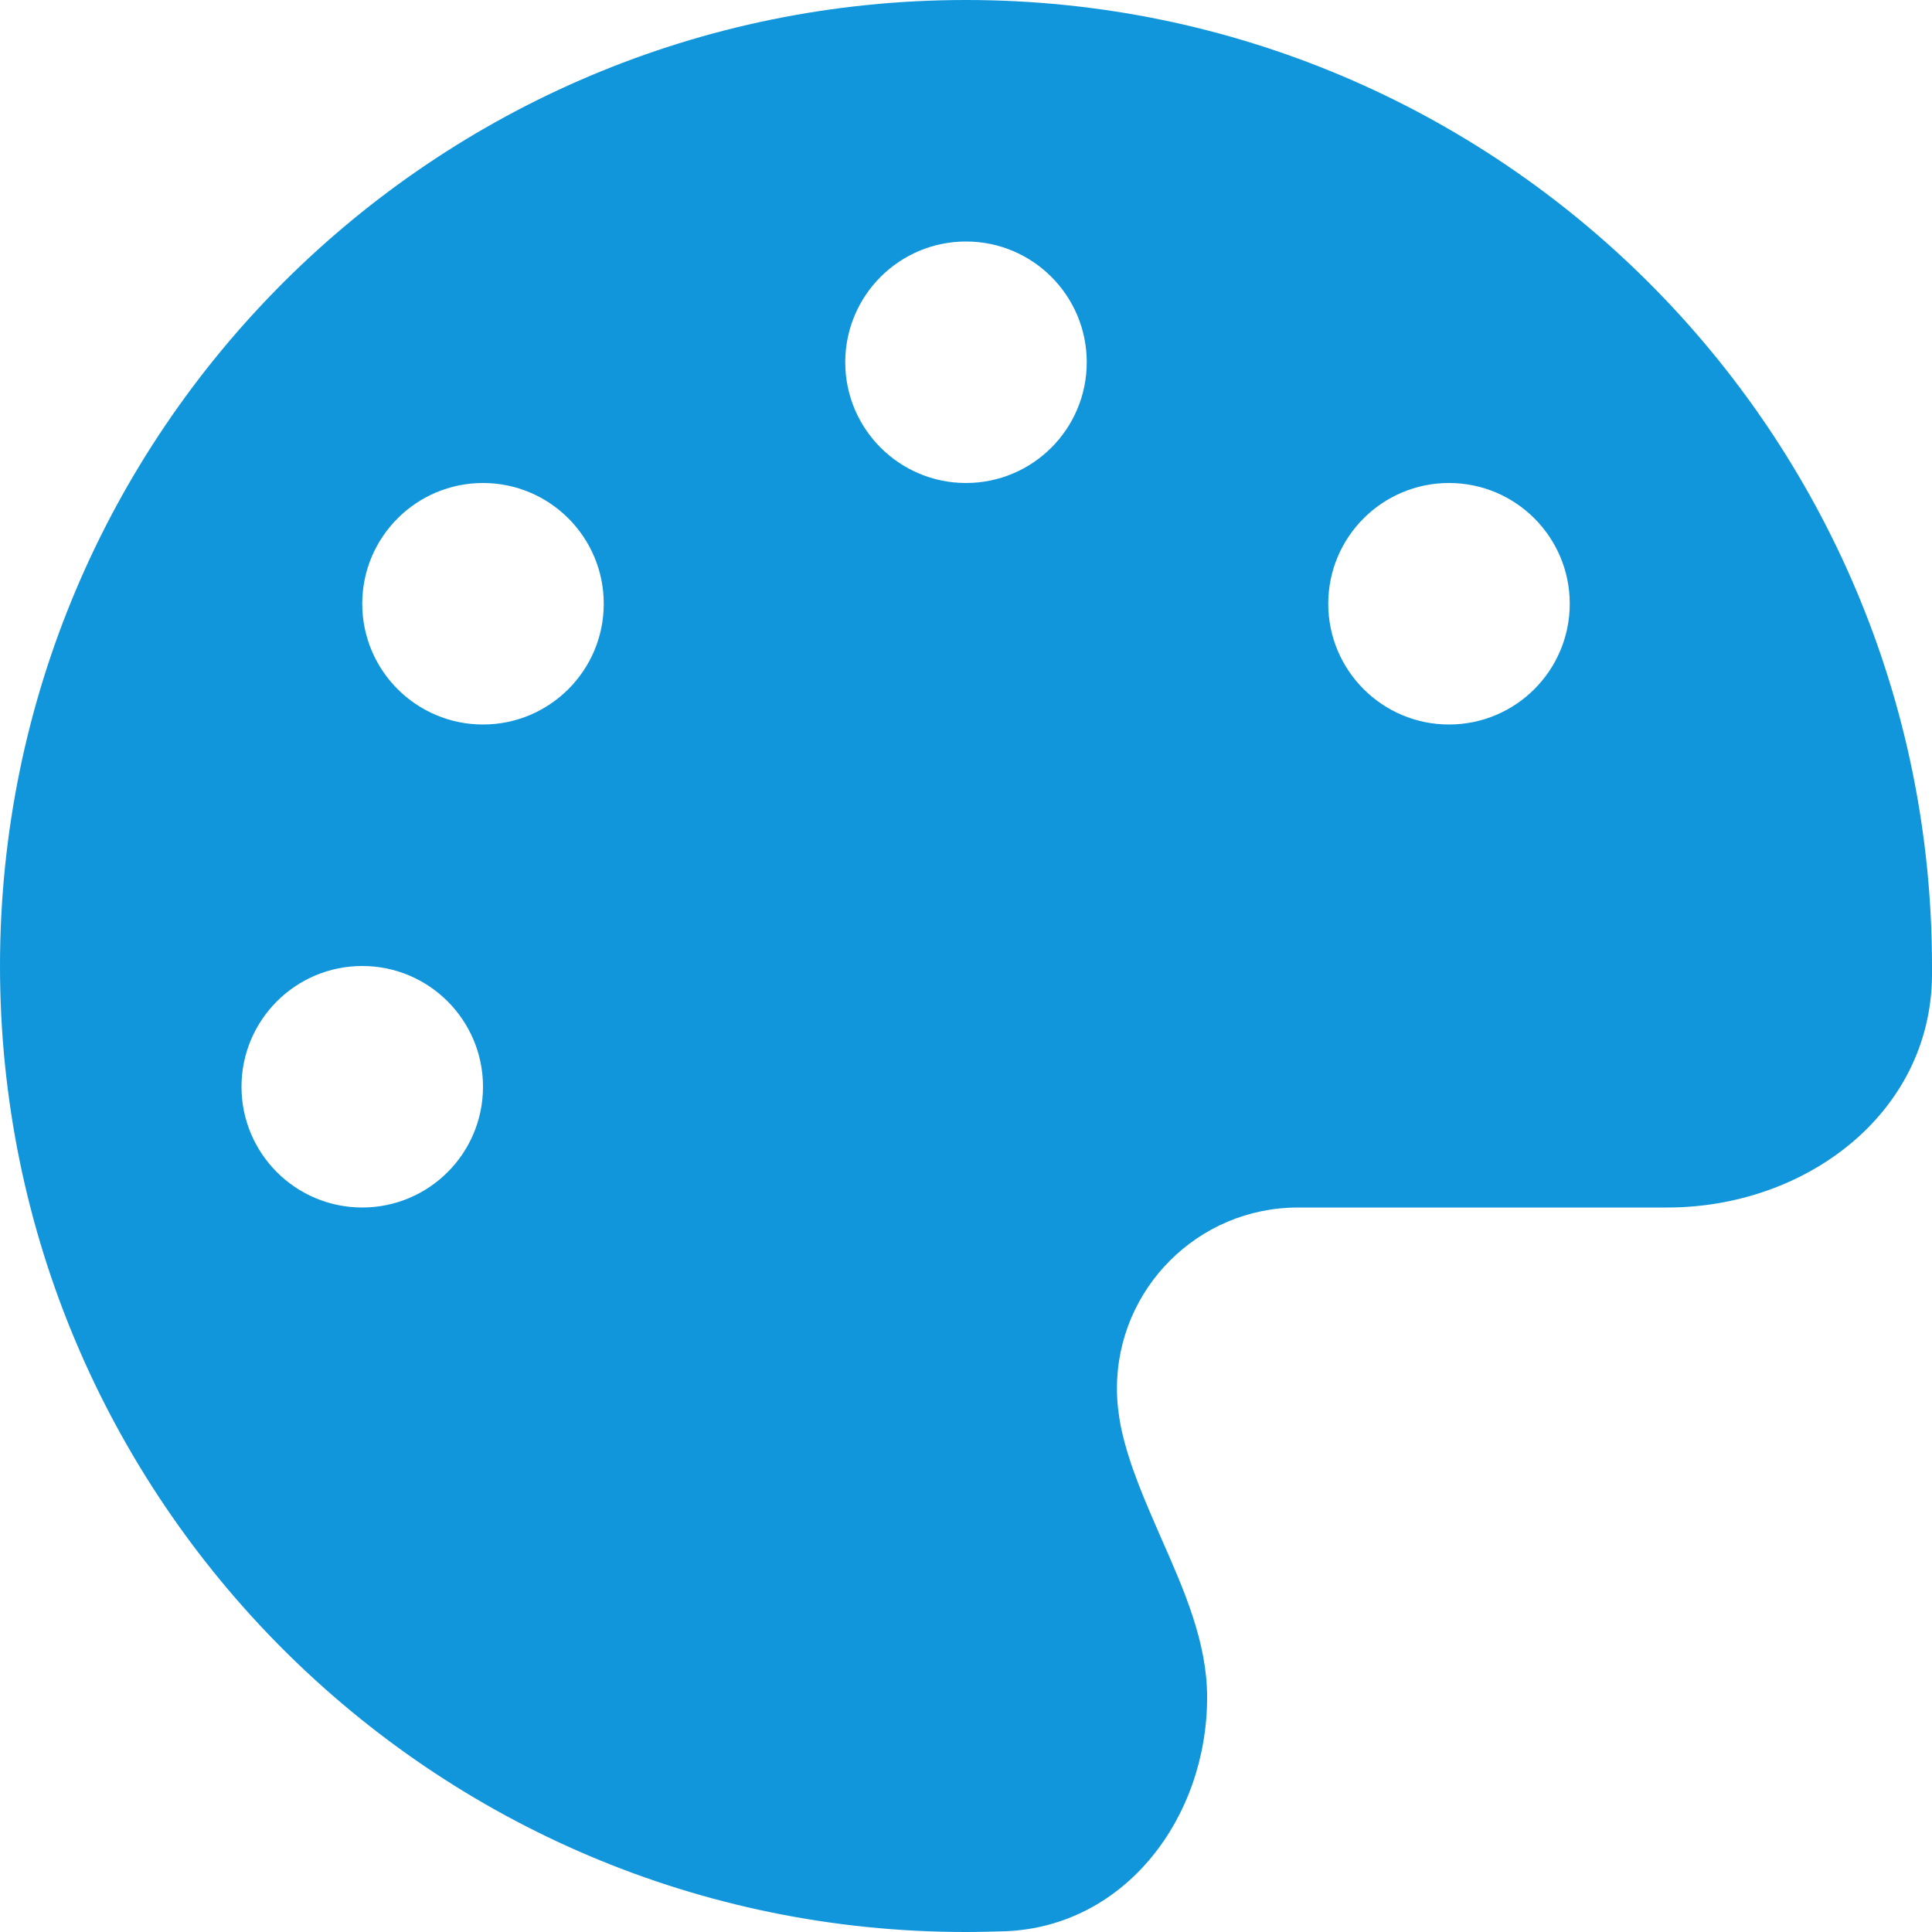
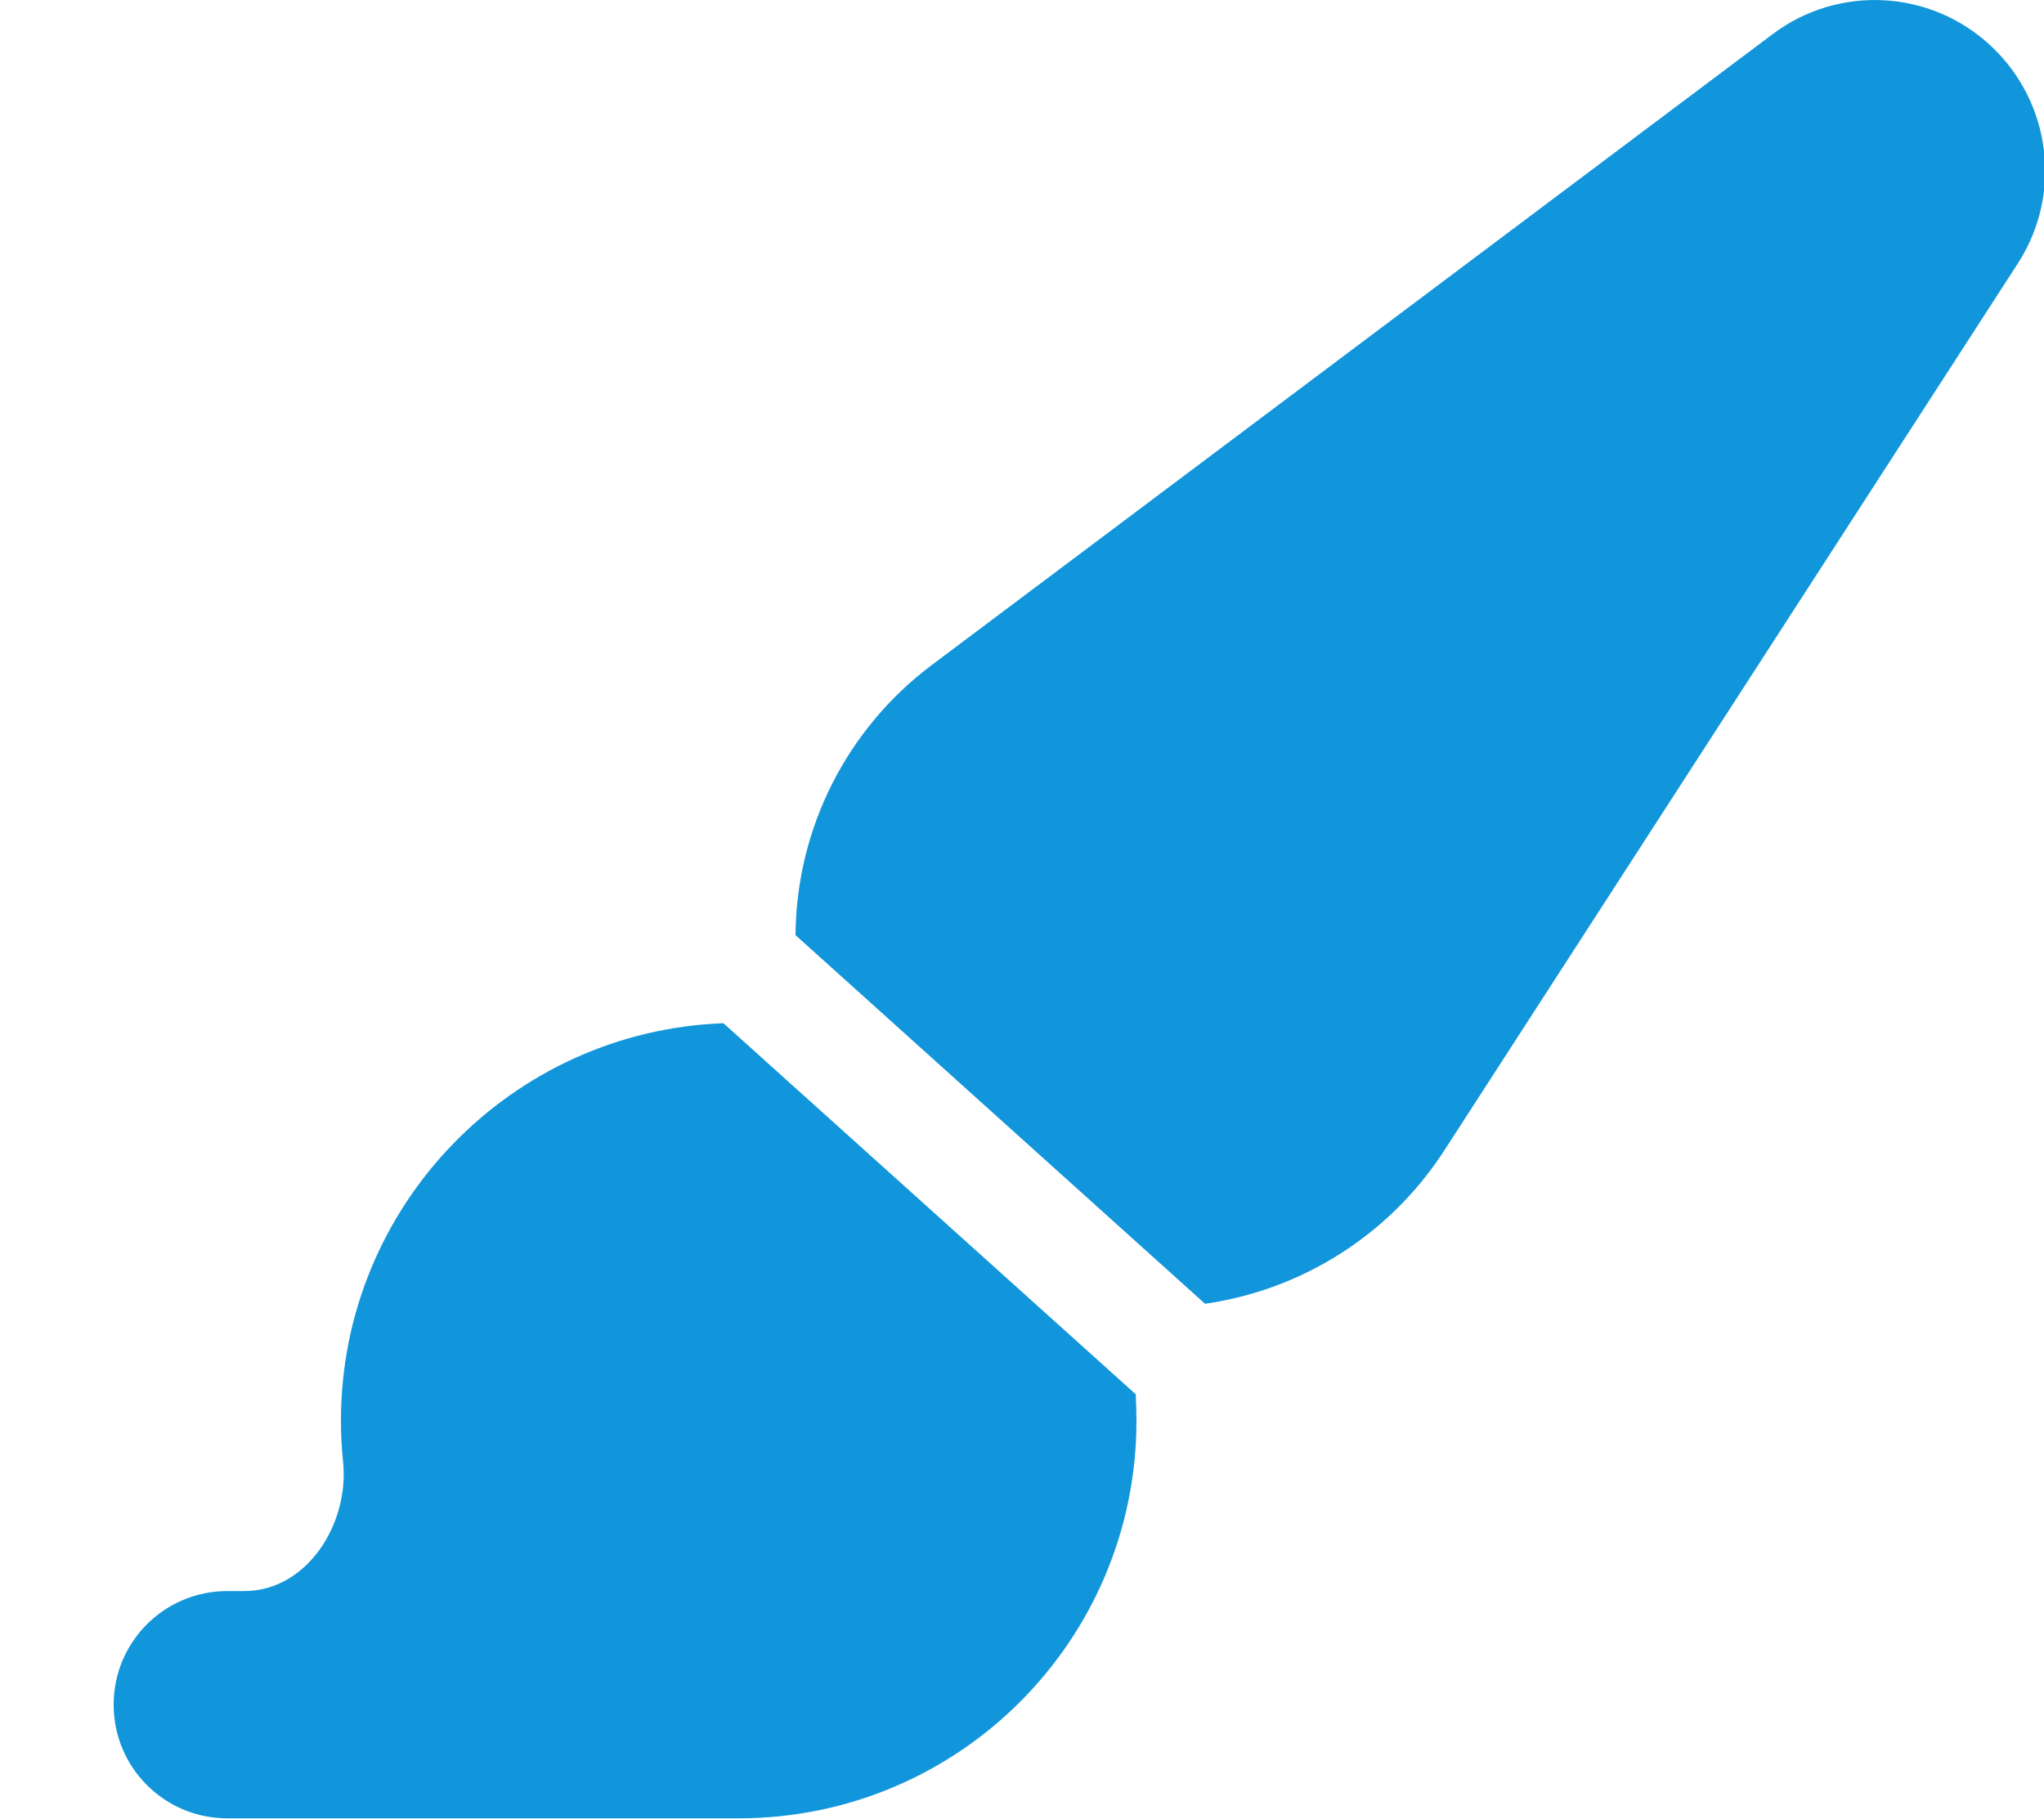
- <svg xmlns="http://www.w3.org/2000/svg" t="1697350934467" class="icon" viewBox="0 0 1024 1024" version="1.1" p-id="16966" width="200" height="200">
-   <path d="M1024 512v5.4c-0.8 73-67.2 122.6-140.2 122.6H688c-53 0-96 43-96 96 0 6.8 0.8 13.4 2 19.8 4.2 20.4 13 40 21.6 59.8 12.2 27.6 24.2 55 24.2 84 0 63.6-43.2 121.4-106.8 124-7 0.2-14 0.4-21.2 0.4C229.2 1024 0 794.8 0 512S229.2 0 512 0s512 229.2 512 512z m-768 64a64 64 0 1 0-128 0 64 64 0 1 0 128 0z m0-192a64 64 0 1 0 0-128 64 64 0 1 0 0 128z m320-192a64 64 0 1 0-128 0 64 64 0 1 0 128 0z m192 192a64 64 0 1 0 0-128 64 64 0 1 0 0 128z" p-id="16967" fill="#1296db" />
+ <svg xmlns="http://www.w3.org/2000/svg" t="1697609910852" class="icon" viewBox="0 0 1151 1024" version="1.1" p-id="16674" width="22.48" height="20">
+   <path d="M678.558 734.218c54.597-7.8 103.794-38.798 134.392-85.795L1136.33 148.254c25.198-38.998 18.799-90.594-15.199-122.392s-85.795-34.598-122.992-6.6L524.767 374.44c-47.997 35.998-76.395 92.194-76.795 152.191l230.586 207.587z m-39.198 50.797l-231.986-208.787C287.782 580.627 191.988 679.221 191.988 800.014c0 7.8 0.4 15.599 1.2 23.199 3.6 34.998-20.399 72.795-55.597 72.795H127.992c-35.398 0-63.996 28.598-63.996 63.996s28.598 63.996 63.996 63.996h287.982c123.792 0 223.986-100.194 223.986-223.986 0-5-0.2-9.999-0.4-14.999z" p-id="16675" fill="#1296db" />
</svg>
